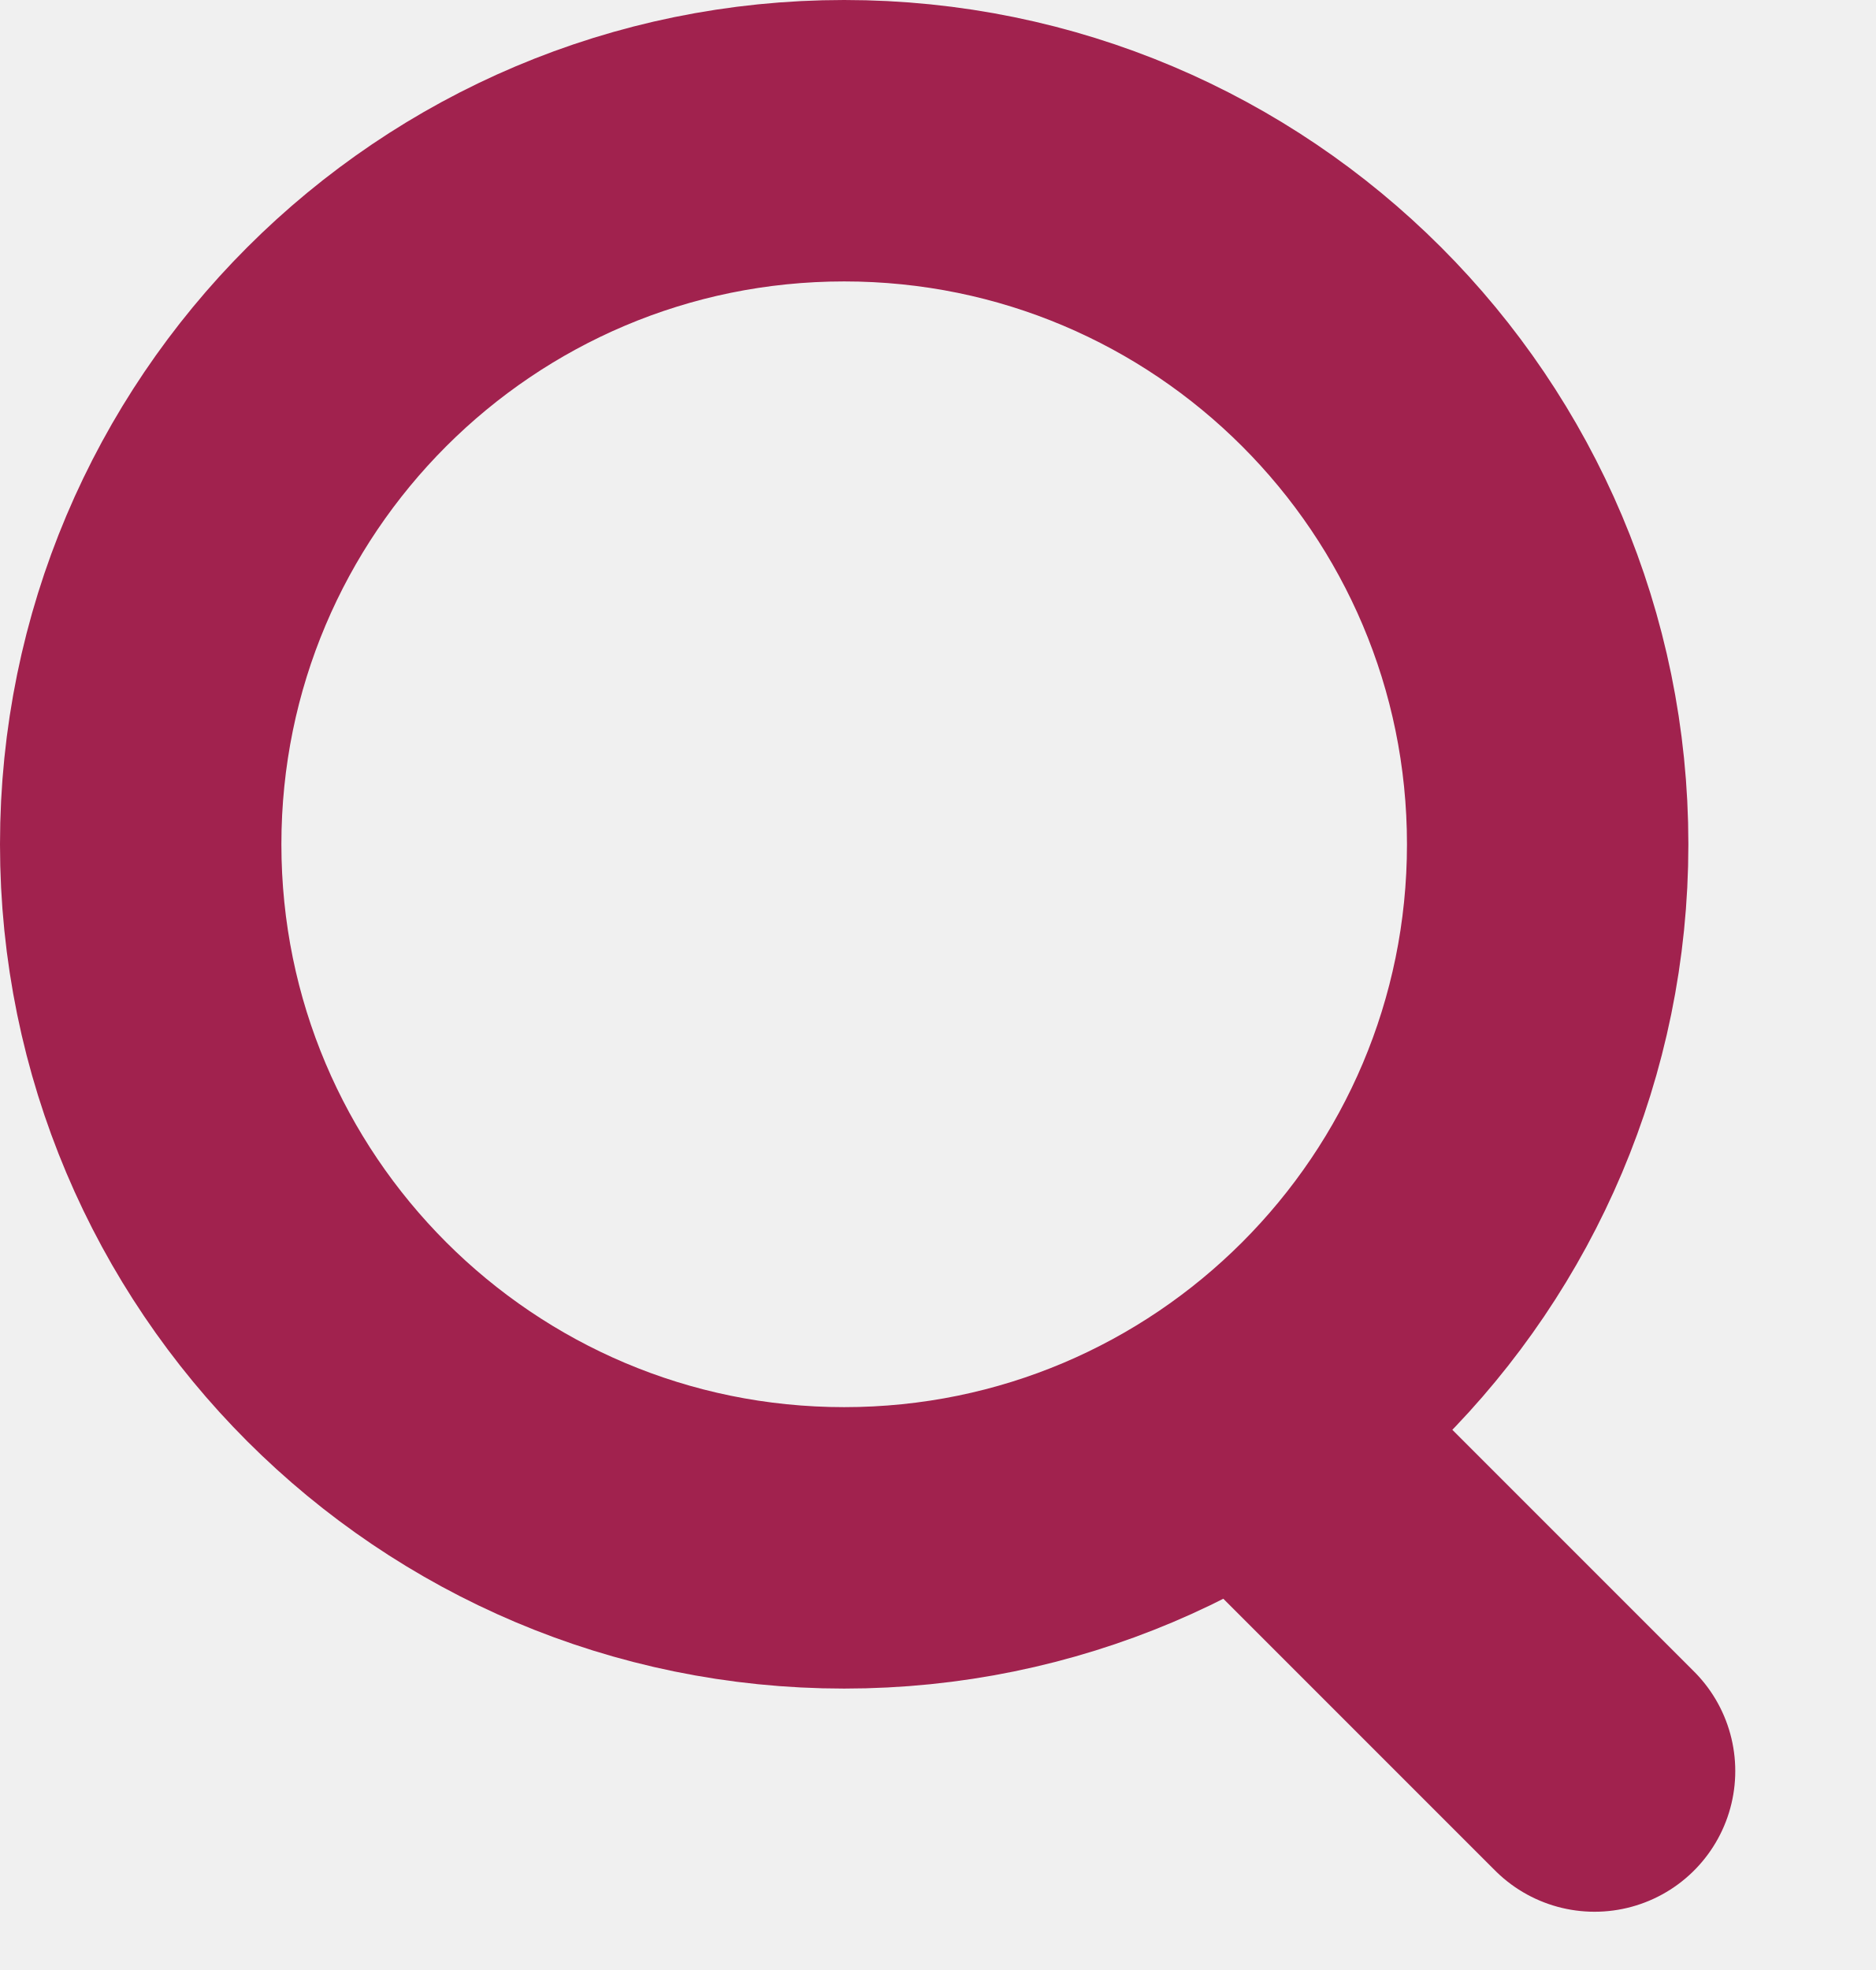
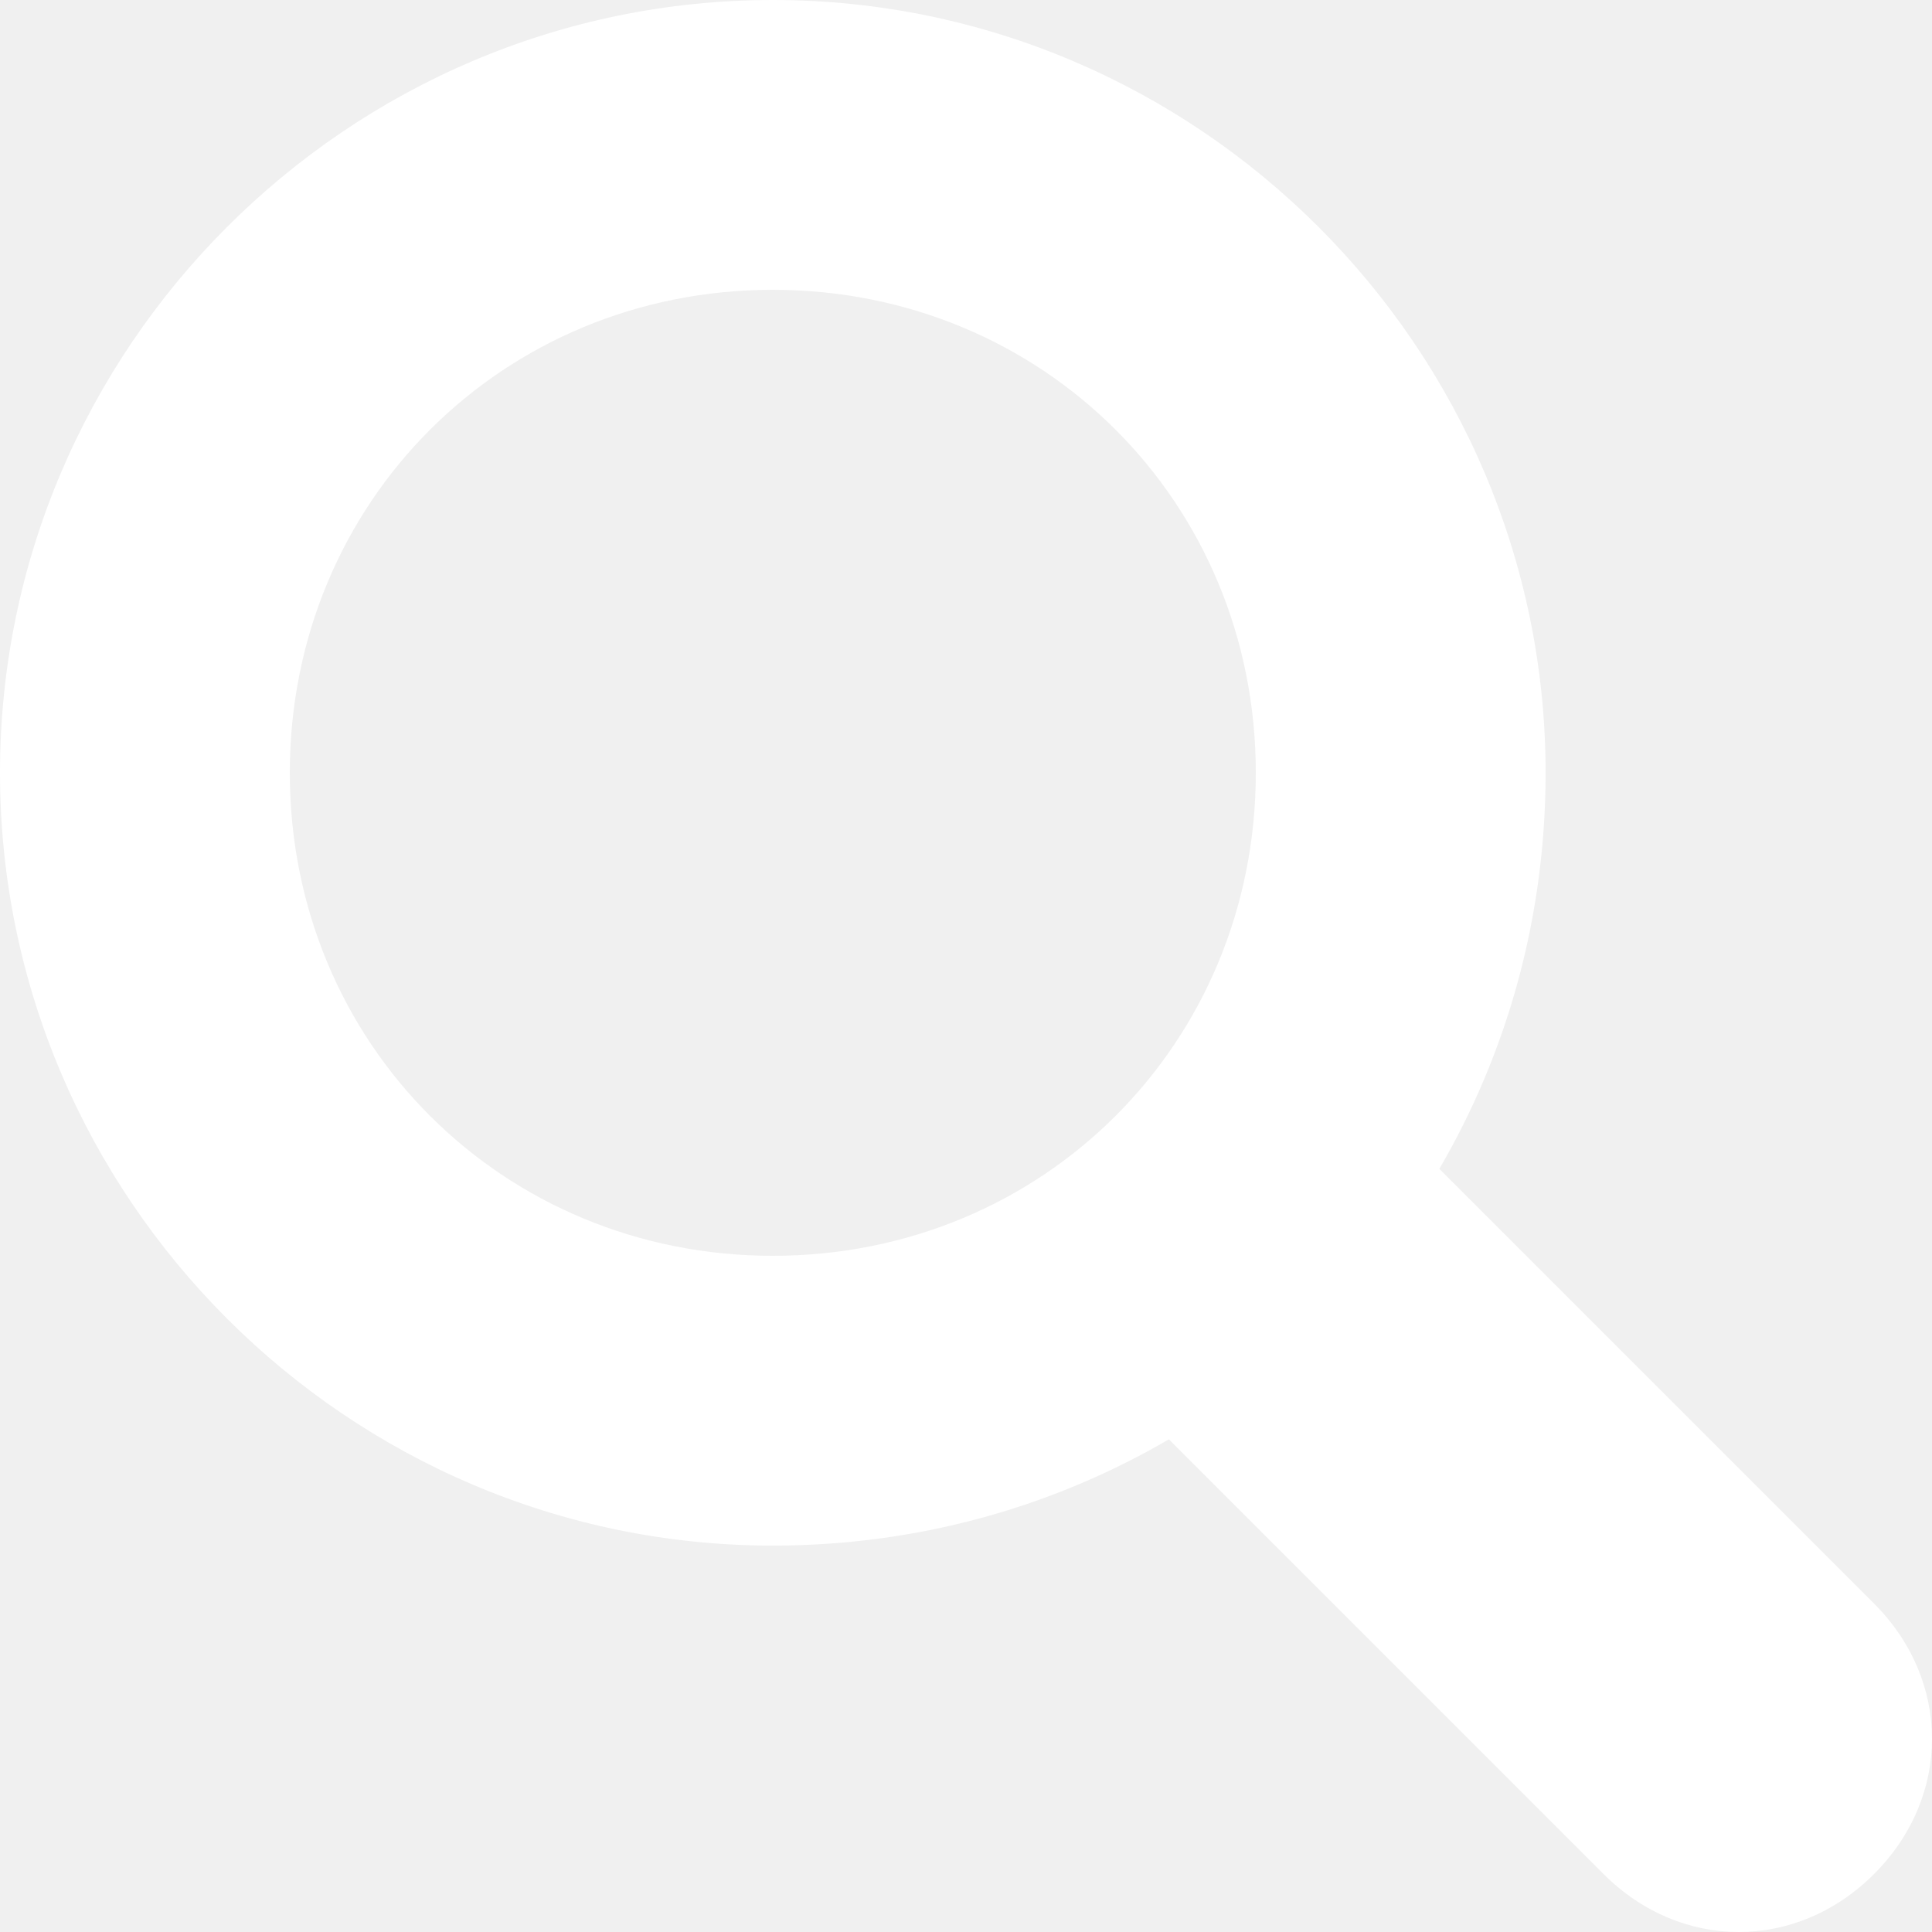
- <svg xmlns="http://www.w3.org/2000/svg" width="20" height="21" viewBox="0 0 20 21" fill="none">
-   <circle cx="9" cy="9" r="7.5" stroke="#A1224E" stroke-width="3" />
-   <line x1="14.121" y1="16" x2="17" y2="18.879" stroke="#A1224E" stroke-width="3" stroke-linecap="round" stroke-linejoin="round" />
+ <svg xmlns="http://www.w3.org/2000/svg" width="21" height="21" viewBox="0 0 21 21" fill="none">
+   <path d="M20.37 17.43L15.645 12.705C16.38 11.445 16.8 9.975 16.8 8.4C16.8 3.78 13.02 0 8.4 0C3.78 0 0 3.78 0 8.4C0 13.02 3.78 16.8 8.4 16.8C9.975 16.8 11.445 16.38 12.705 15.645L17.43 20.37C18.27 21.21 19.53 21.21 20.37 20.37C21.21 19.53 21.21 18.27 20.37 17.43ZM8.4 13.65C5.46 13.65 3.15 11.34 3.15 8.4C3.15 5.46 5.46 3.15 8.4 3.15C11.34 3.15 13.65 5.46 13.65 8.4C13.65 11.34 11.34 13.65 8.4 13.65Z" fill="white" />
</svg>
